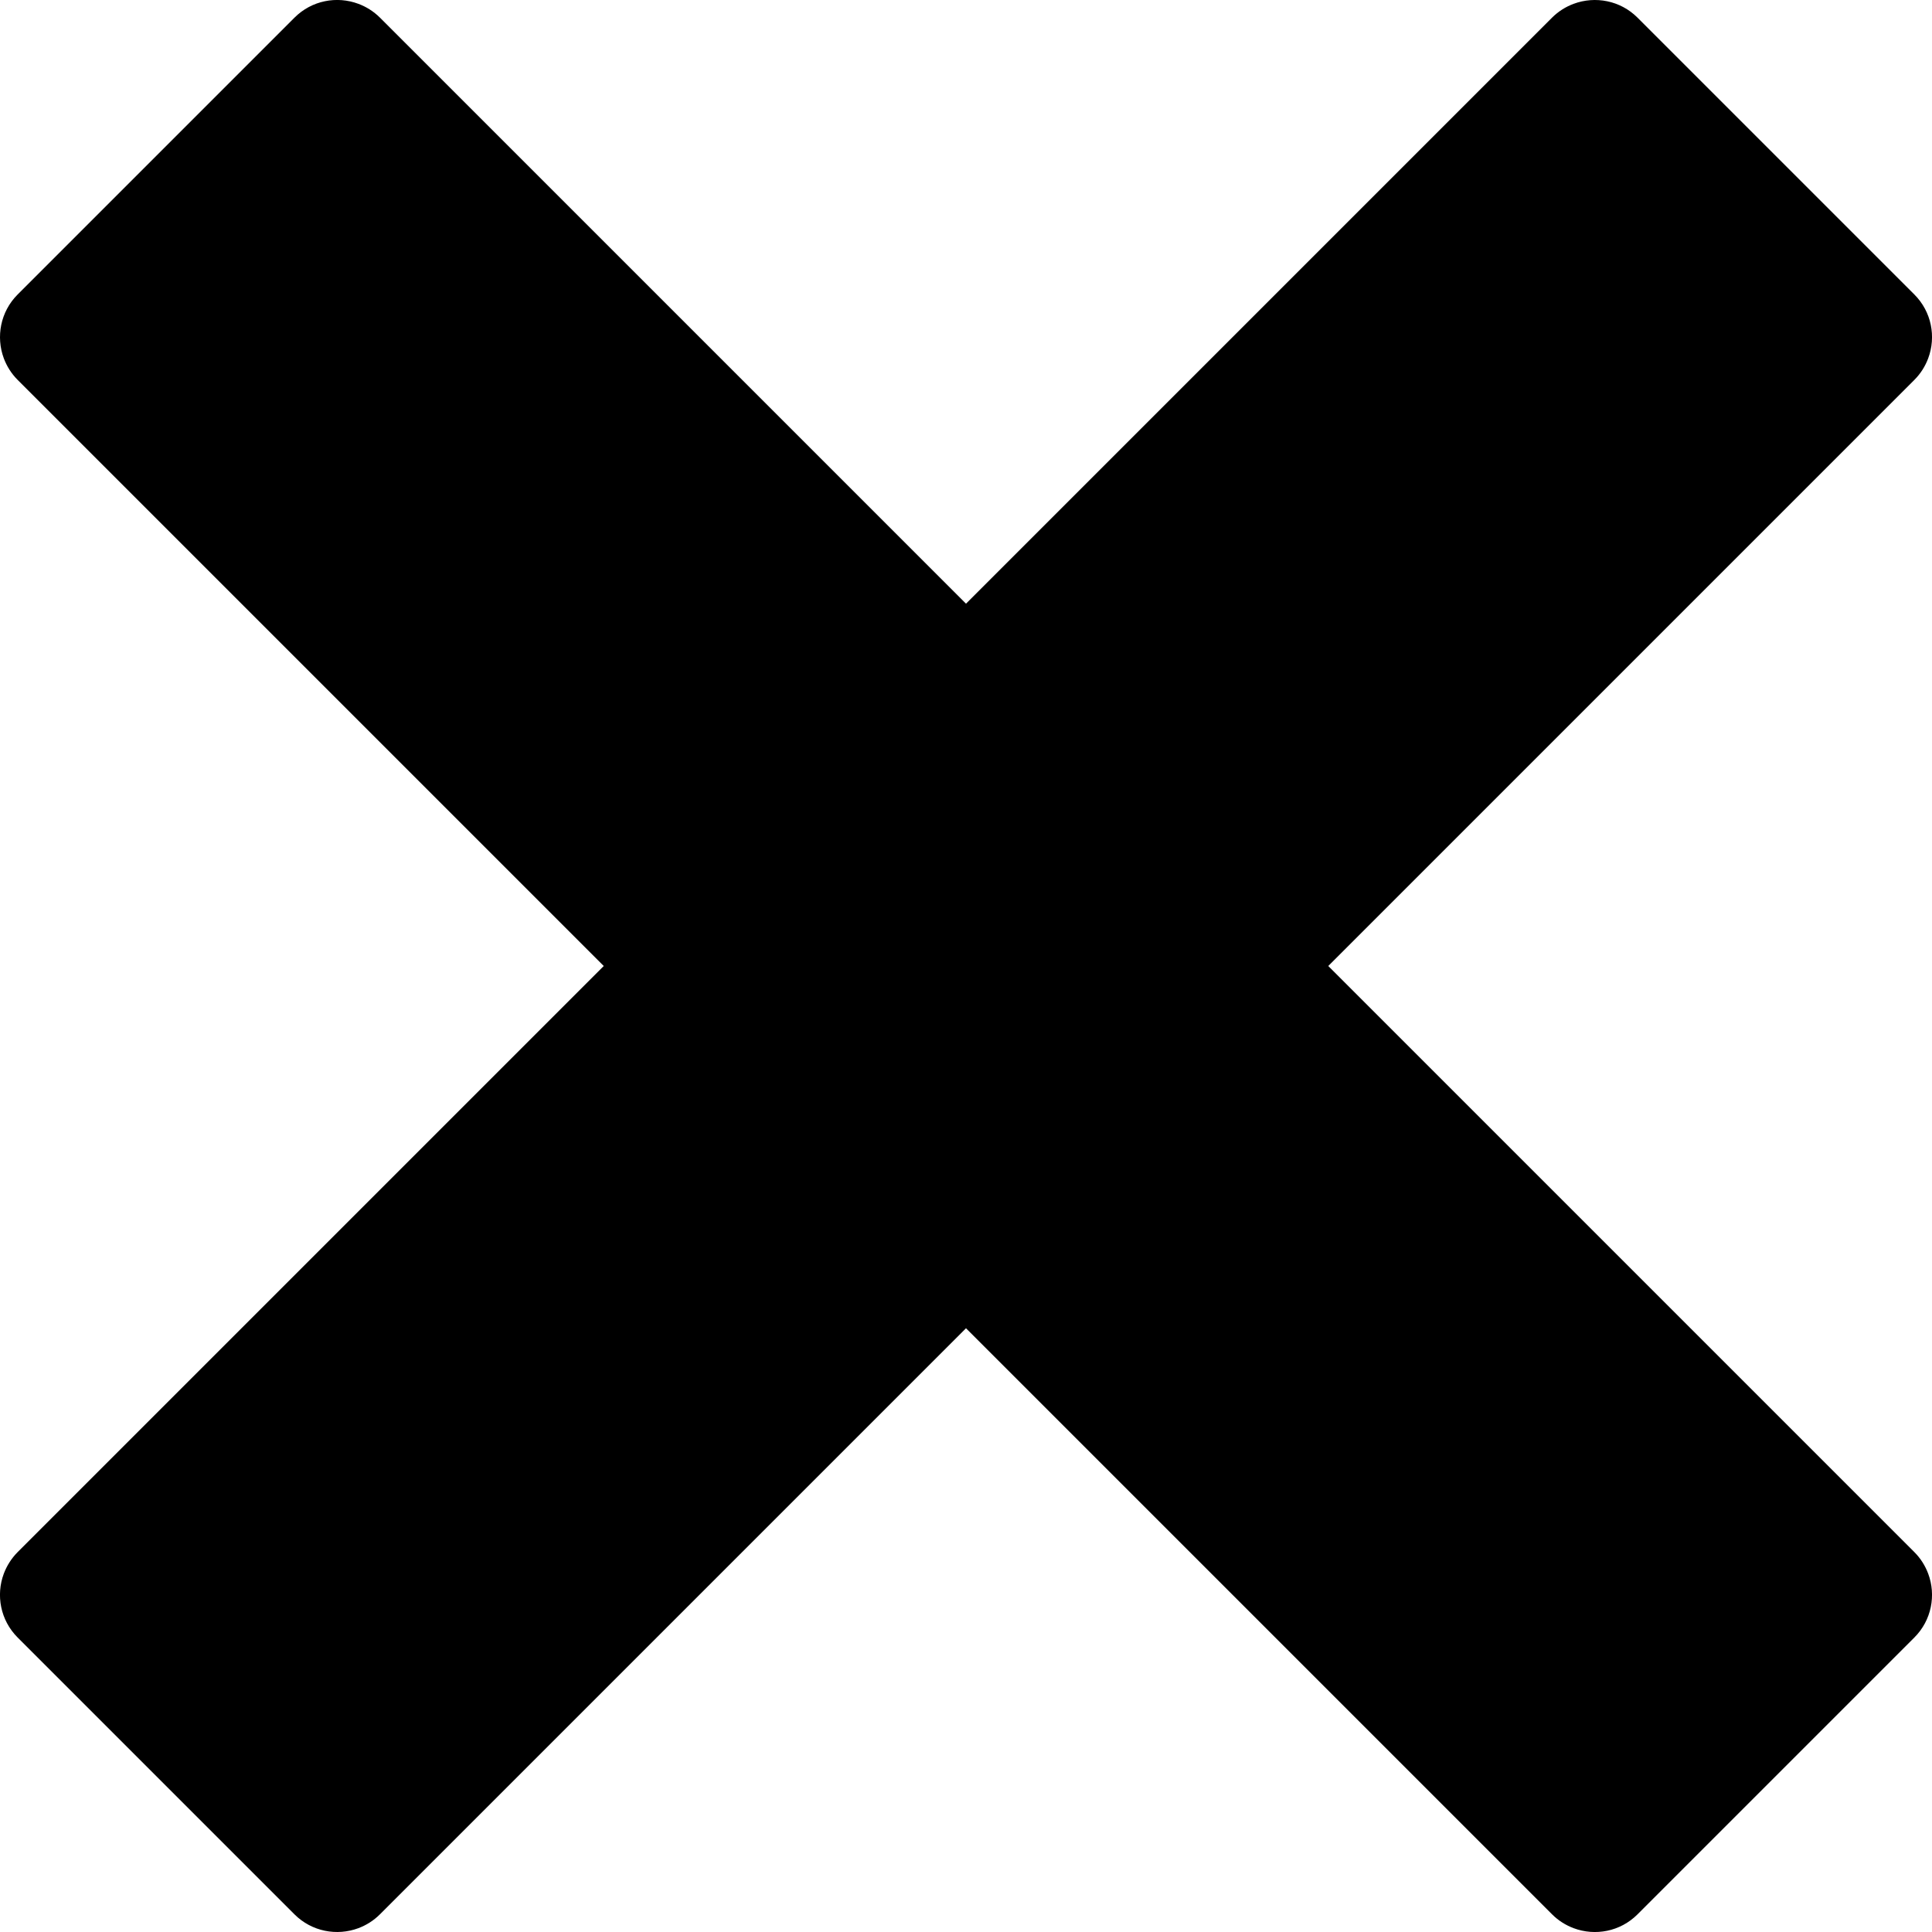
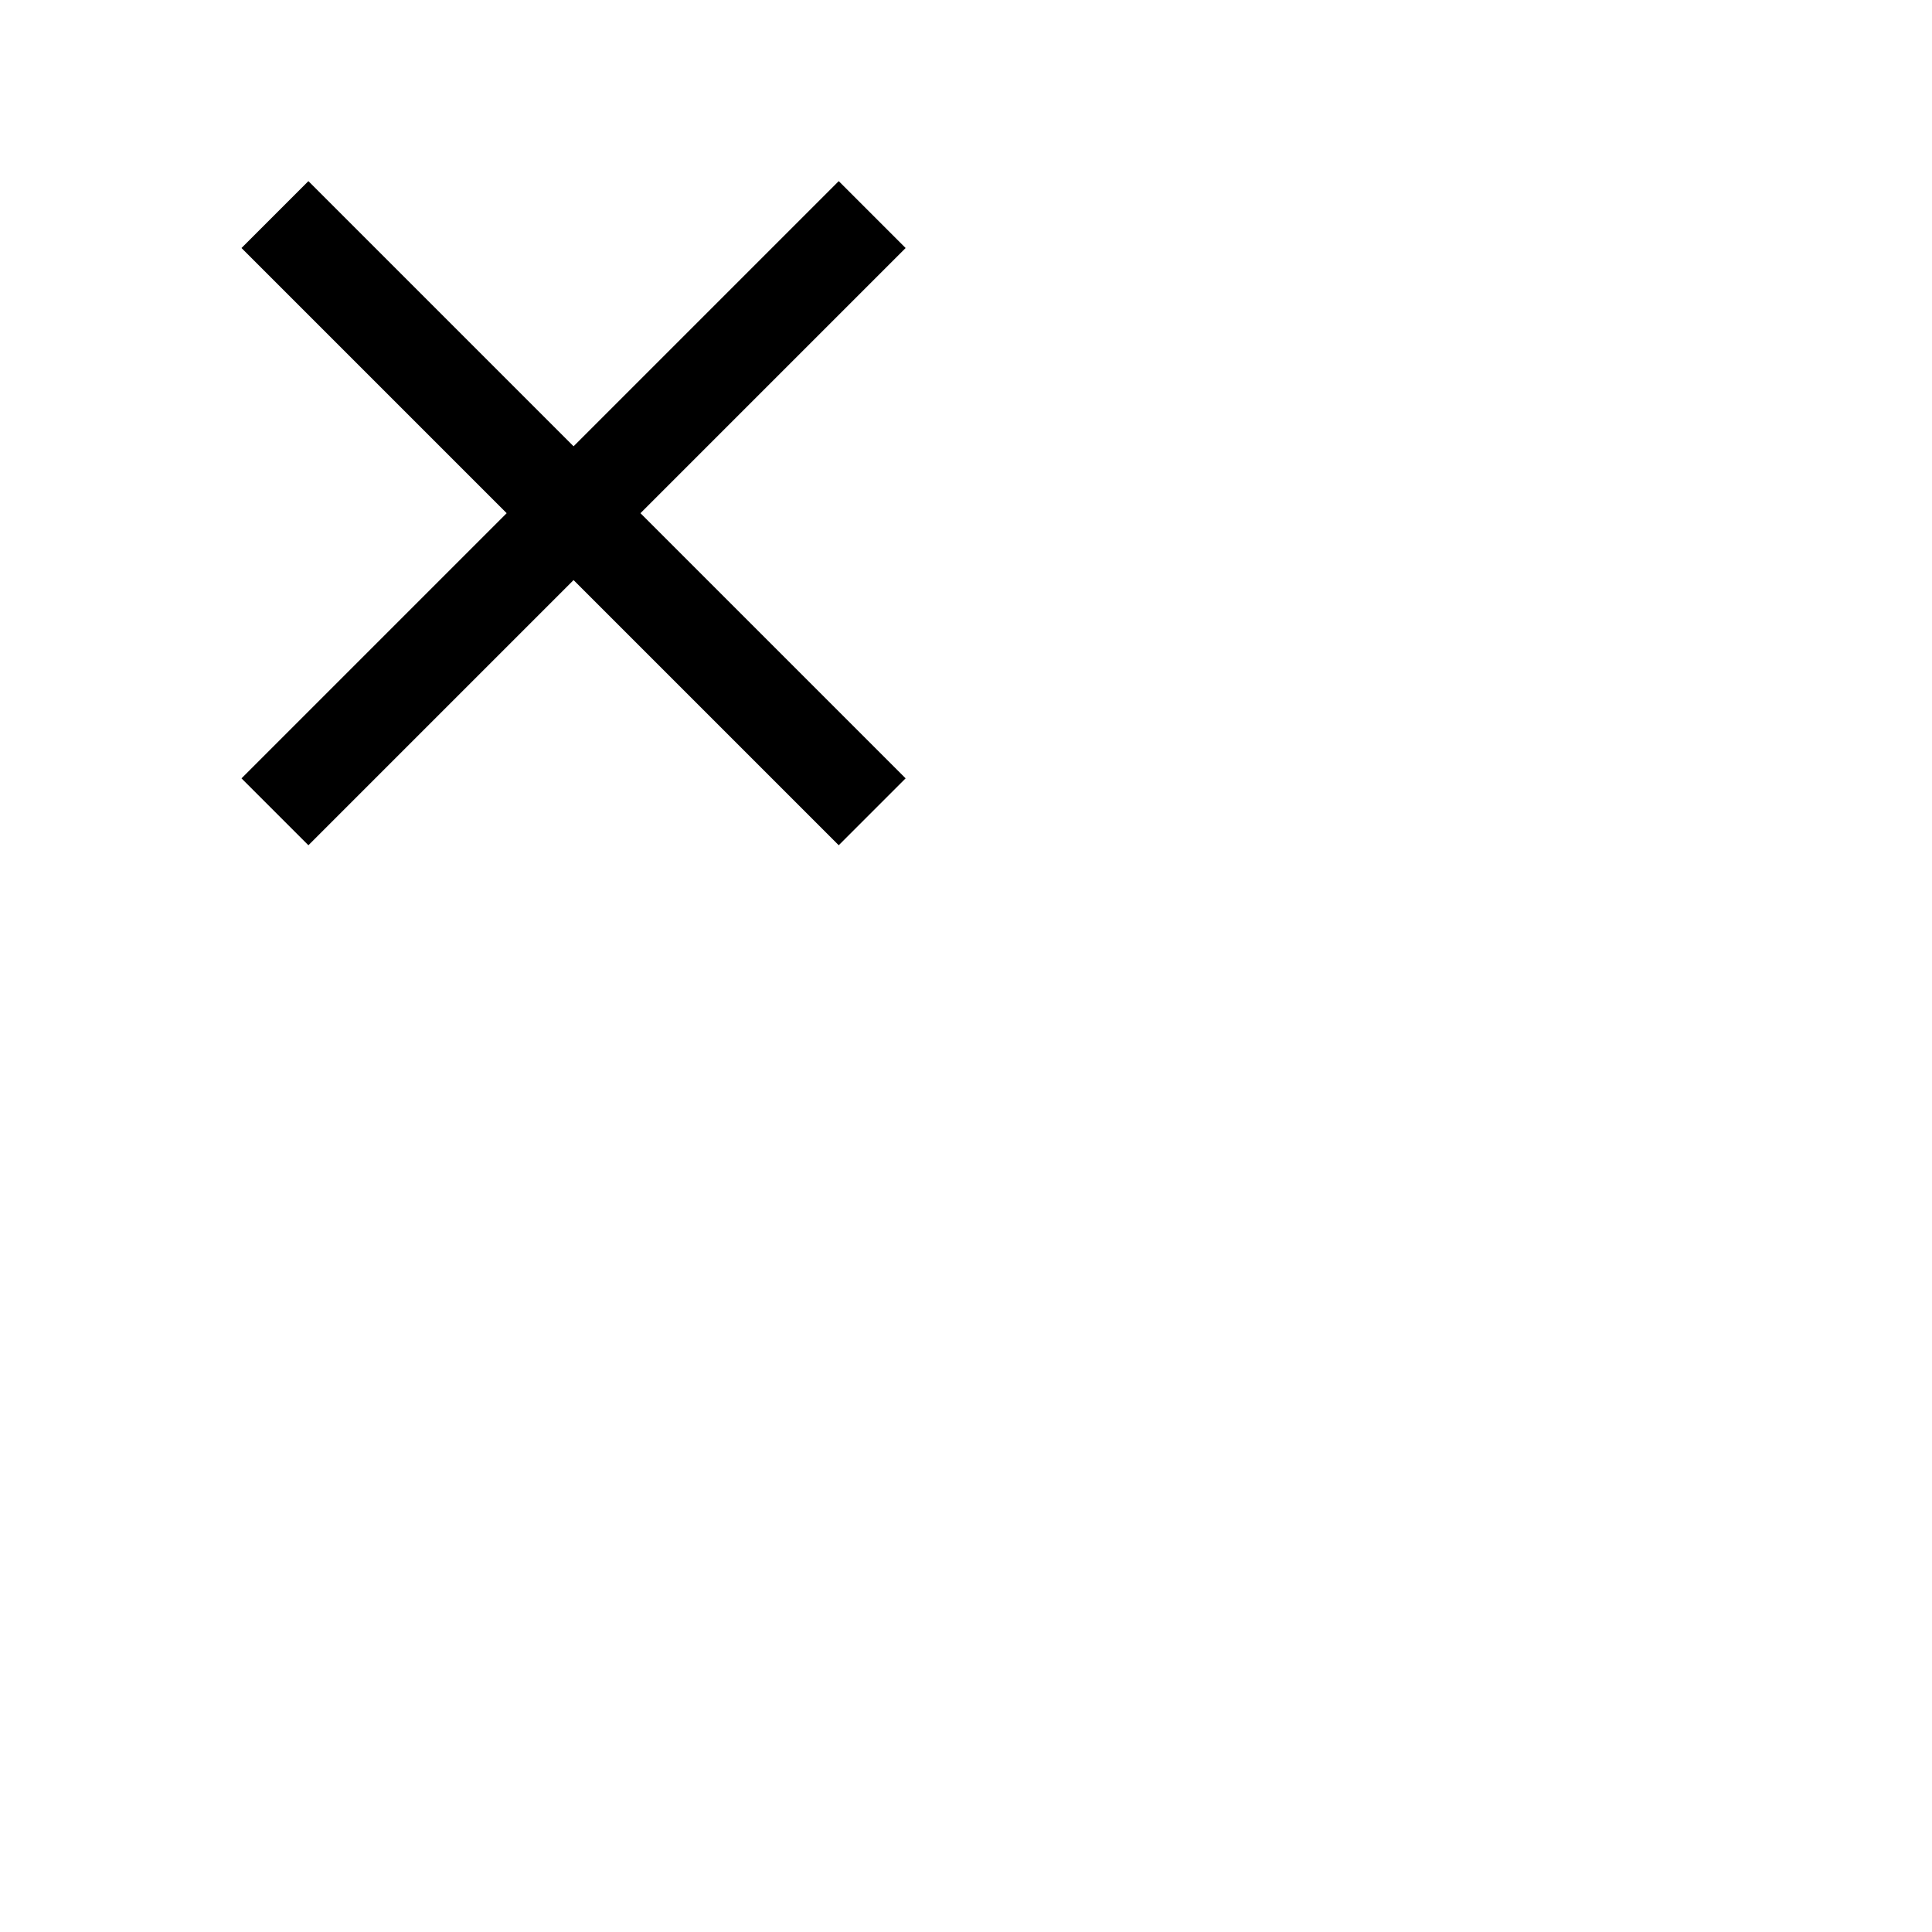
<svg xmlns="http://www.w3.org/2000/svg" version="1.1" width="32" height="32" viewBox="0 0 32 32">
-   <path d="M31.708 25.708c-0-0-0-0-0-0l-9.708-9.708 9.708-9.708c0-0 0-0 0-0 0.105-0.105 0.18-0.227 0.229-0.357 0.133-0.356 0.057-0.771-0.229-1.057l-4.586-4.586c-0.286-0.286-0.702-0.361-1.057-0.229-0.13 0.048-0.252 0.124-0.357 0.228 0 0-0 0-0 0l-9.708 9.708-9.708-9.708c-0-0-0-0-0-0-0.105-0.104-0.227-0.18-0.357-0.228-0.356-0.133-0.771-0.057-1.057 0.229l-4.586 4.586c-0.286 0.286-0.361 0.702-0.229 1.057 0.049 0.13 0.124 0.252 0.229 0.357 0 0 0 0 0 0l9.708 9.708-9.708 9.708c-0 0-0 0-0 0-0.104 0.105-0.18 0.227-0.229 0.357-0.133 0.355-0.057 0.771 0.229 1.057l4.586 4.586c0.286 0.286 0.702 0.361 1.057 0.229 0.13-0.049 0.252-0.124 0.357-0.229 0-0 0-0 0-0l9.708-9.708 9.708 9.708c0 0 0 0 0 0 0.105 0.105 0.227 0.18 0.357 0.229 0.356 0.133 0.771 0.057 1.057-0.229l4.586-4.586c0.286-0.286 0.362-0.702 0.229-1.057-0.049-0.13-0.124-0.252-0.229-0.357z" />
+   <path d="M15 4.108L13.892 3L9.5 7.392L5.108 3L4 4.108L8.392 8.5L4 12.892L5.108 14L9.5 9.608L13.892 14L15 12.892L10.608 8.5L15 4.108Z" />
</svg>
